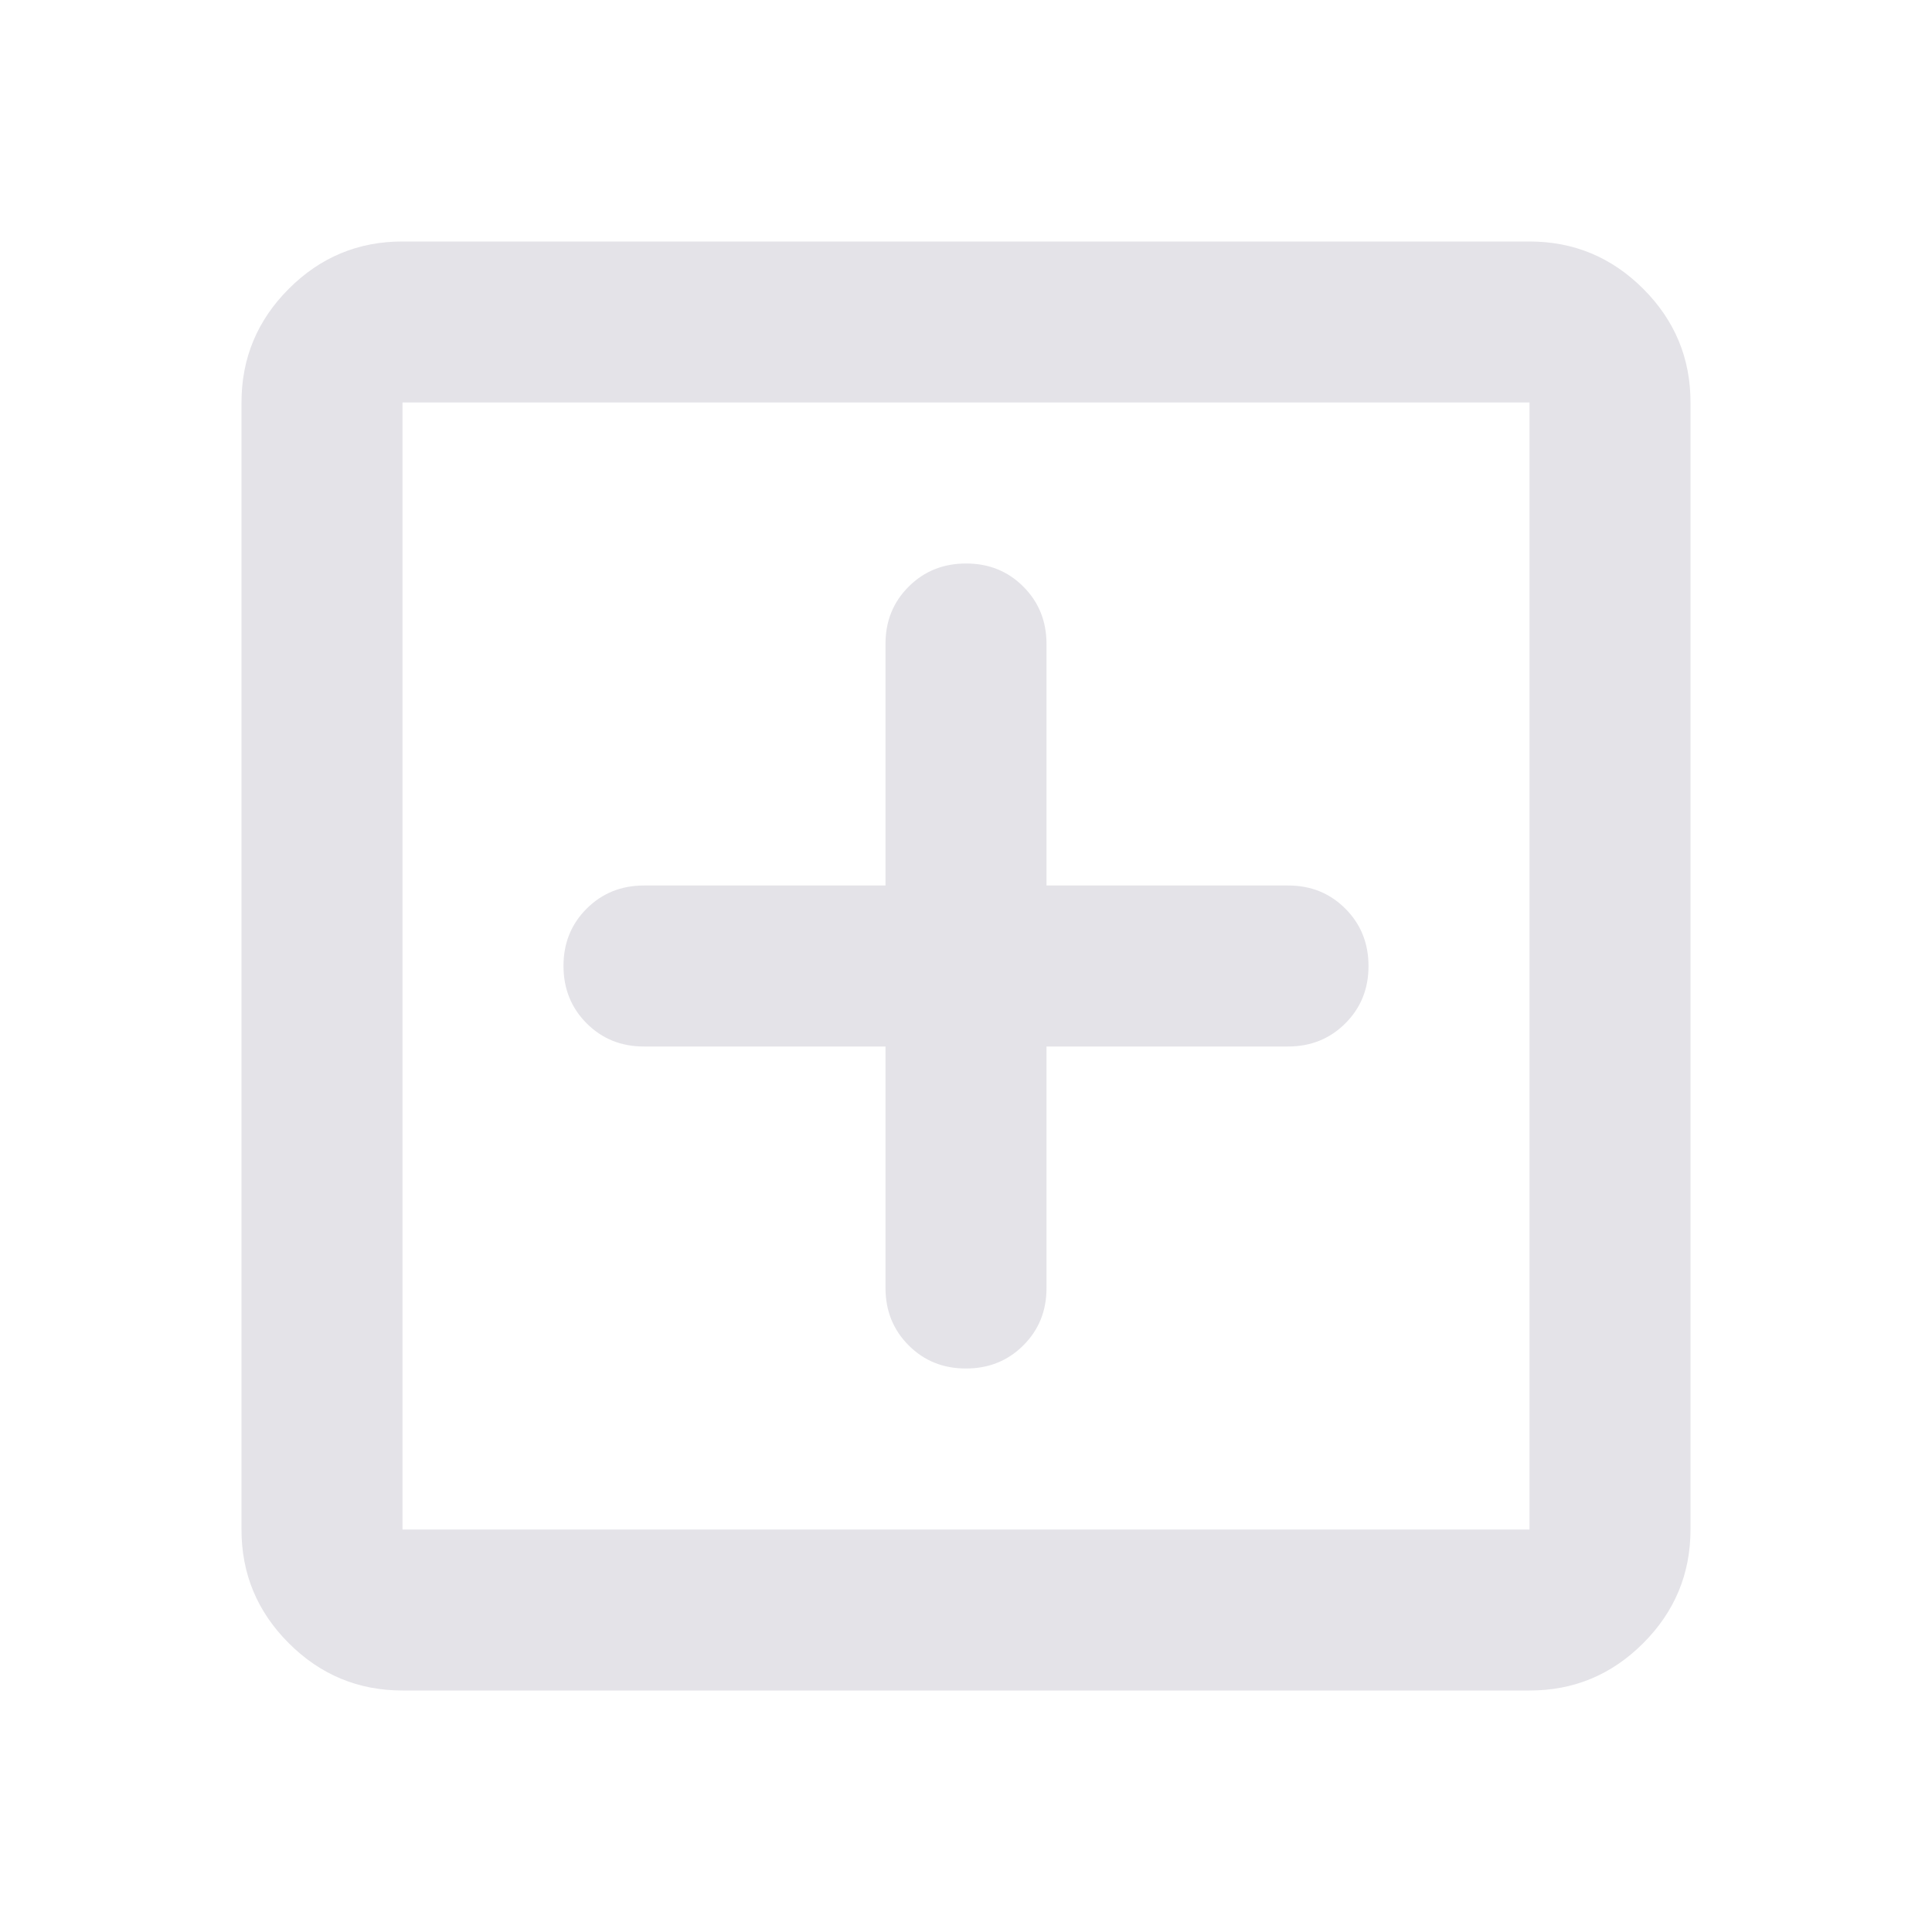
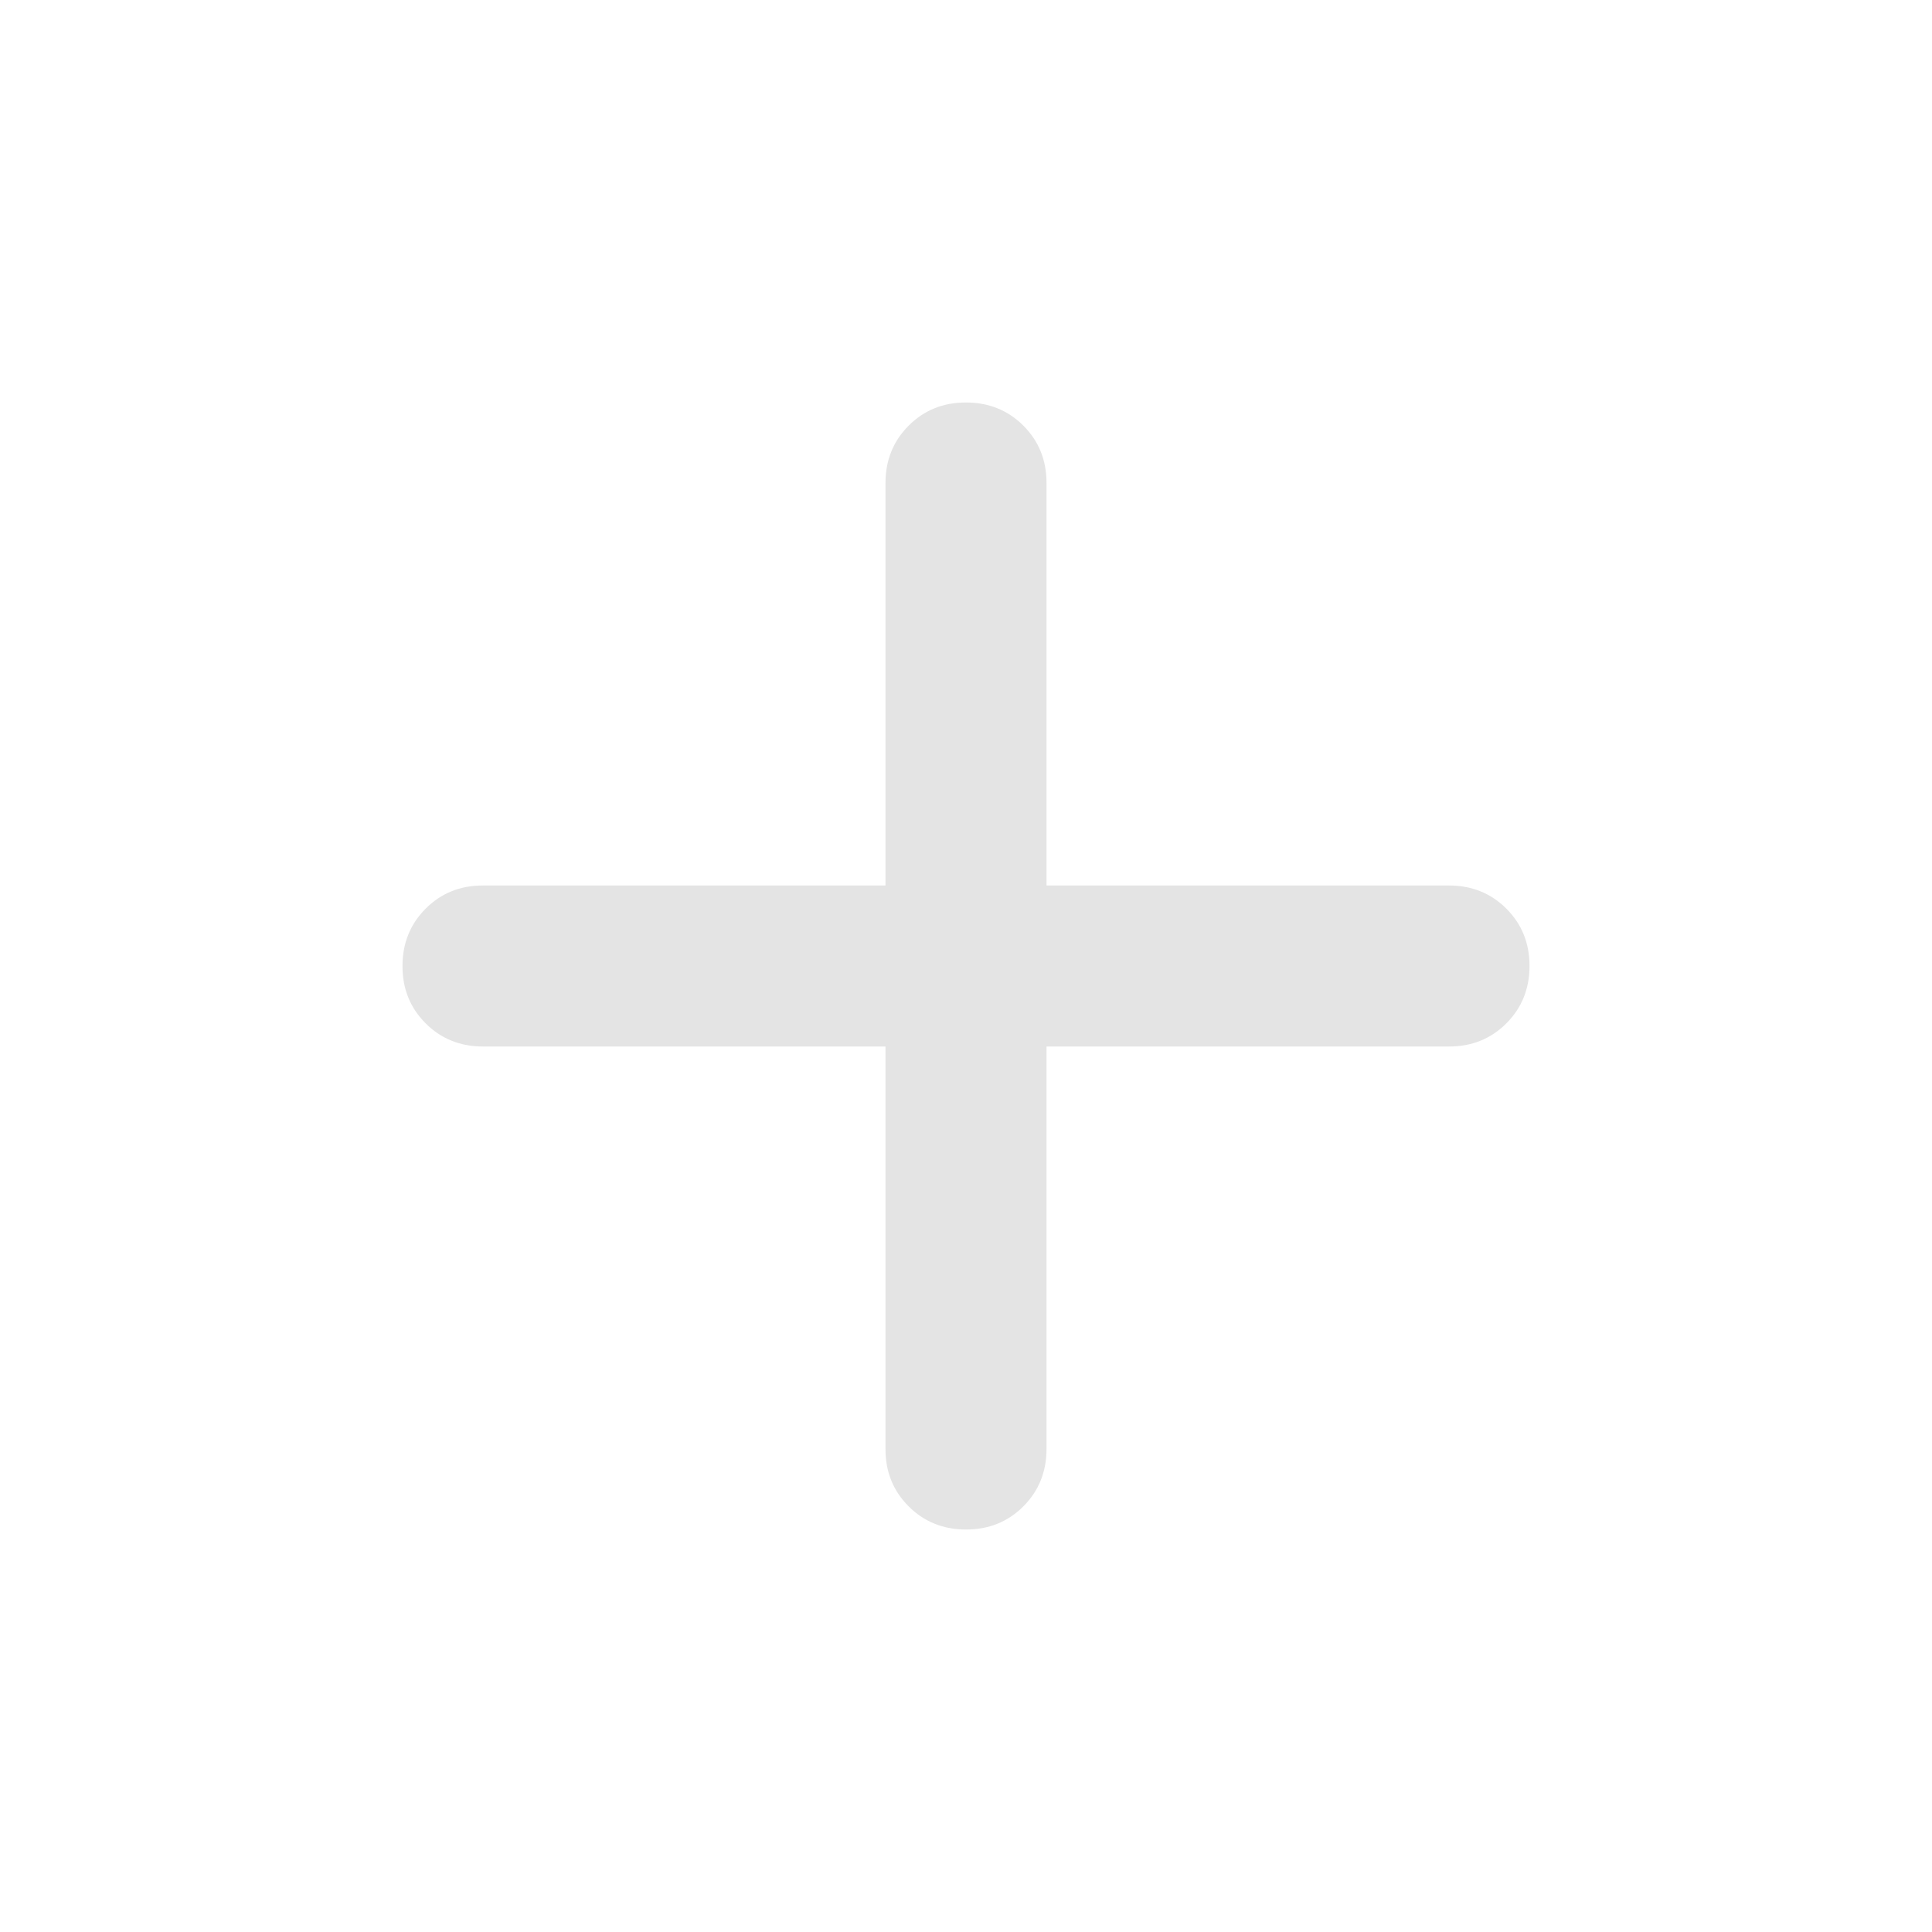
<svg xmlns="http://www.w3.org/2000/svg" width="32" height="32" viewBox="0 0 24 24">
-   <path fill="#E4E3E8" d="M11 13v3q0 .425.288.713T12 17q.425 0 .713-.288T13 16v-3h3q.425 0 .713-.288T17 12q0-.425-.288-.713T16 11h-3V8q0-.425-.288-.713T12 7q-.425 0-.713.288T11 8v3H8q-.425 0-.713.288T7 12q0 .425.288.713T8 13h3Zm-6 8q-.825 0-1.413-.588T3 19V5q0-.825.588-1.413T5 3h14q.825 0 1.413.588T21 5v14q0 .825-.588 1.413T19 21H5Zm0-2h14V5H5v14ZM5 5v14V5Z" />
+   <path fill="#E4E4E4" d="M11 13H6q-.425 0-.713-.288T5 12q0-.425.288-.713T6 11h5V6q0-.425.288-.713T12 5q.425 0 .713.288T13 6v5h5q.425 0 .713.288T19 12q0 .425-.288.713T18 13h-5v5q0 .425-.288.713T12 19q-.425 0-.713-.288T11 18v-5Z" />
</svg>
